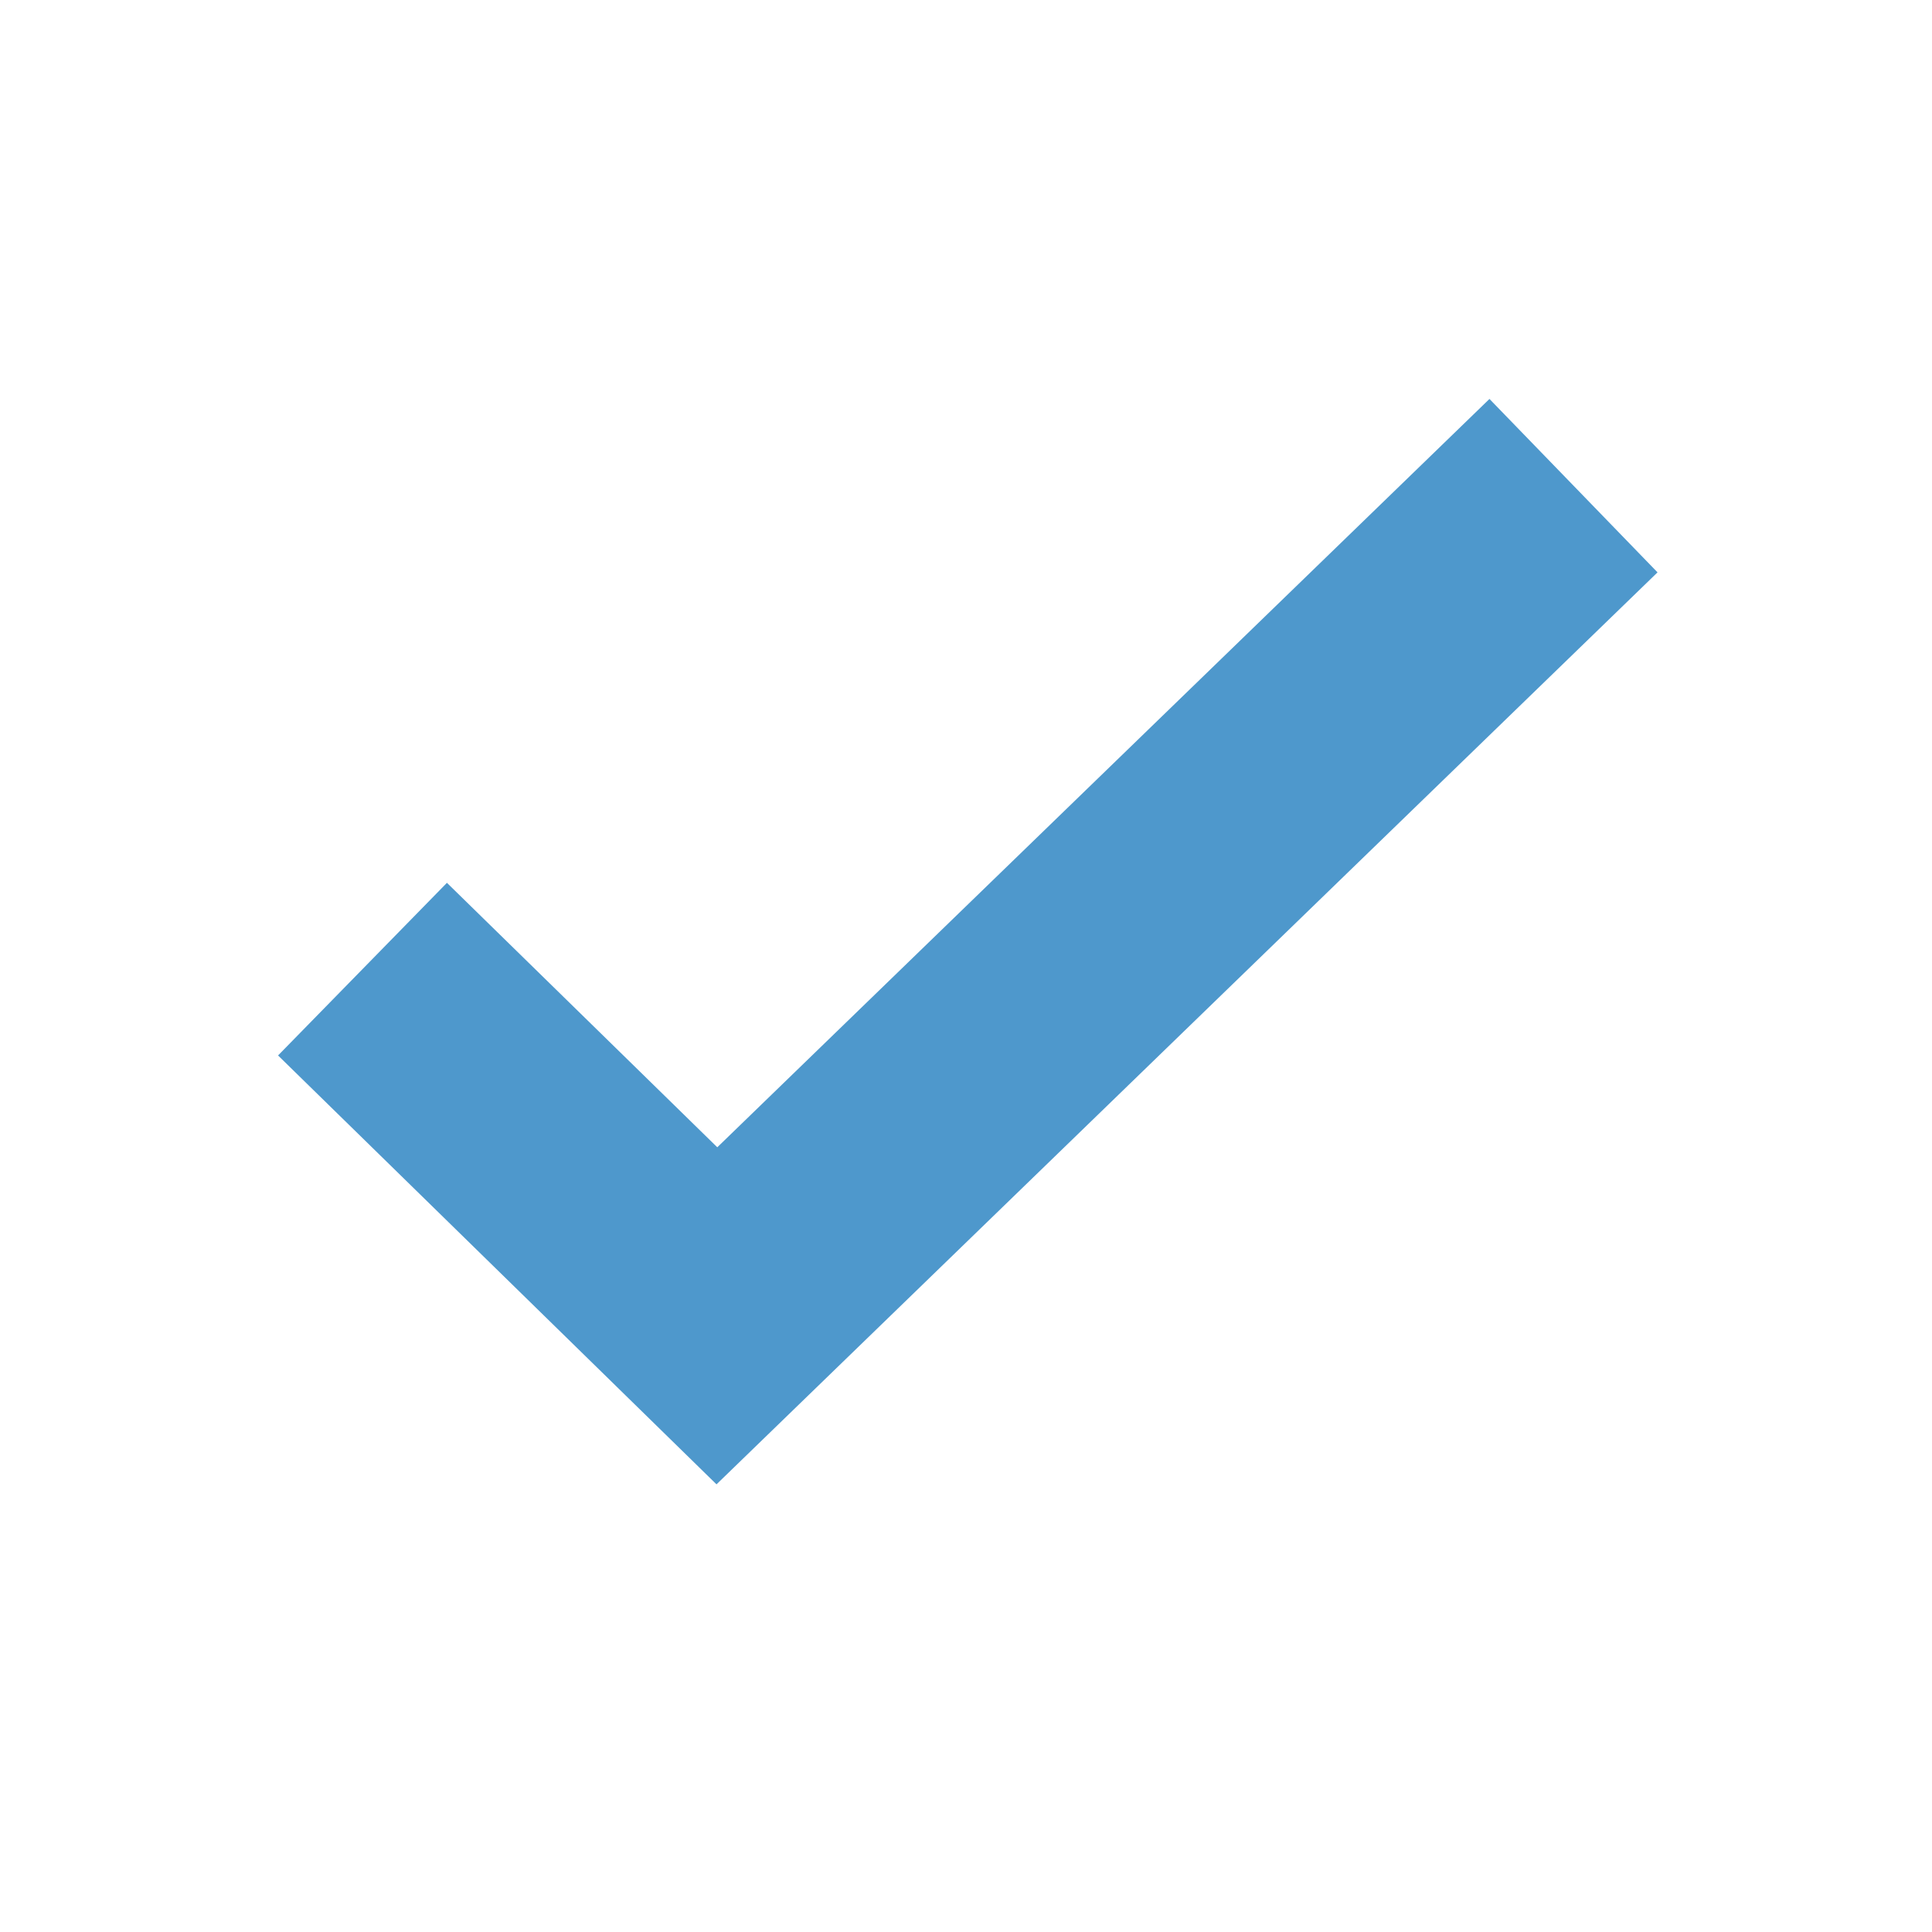
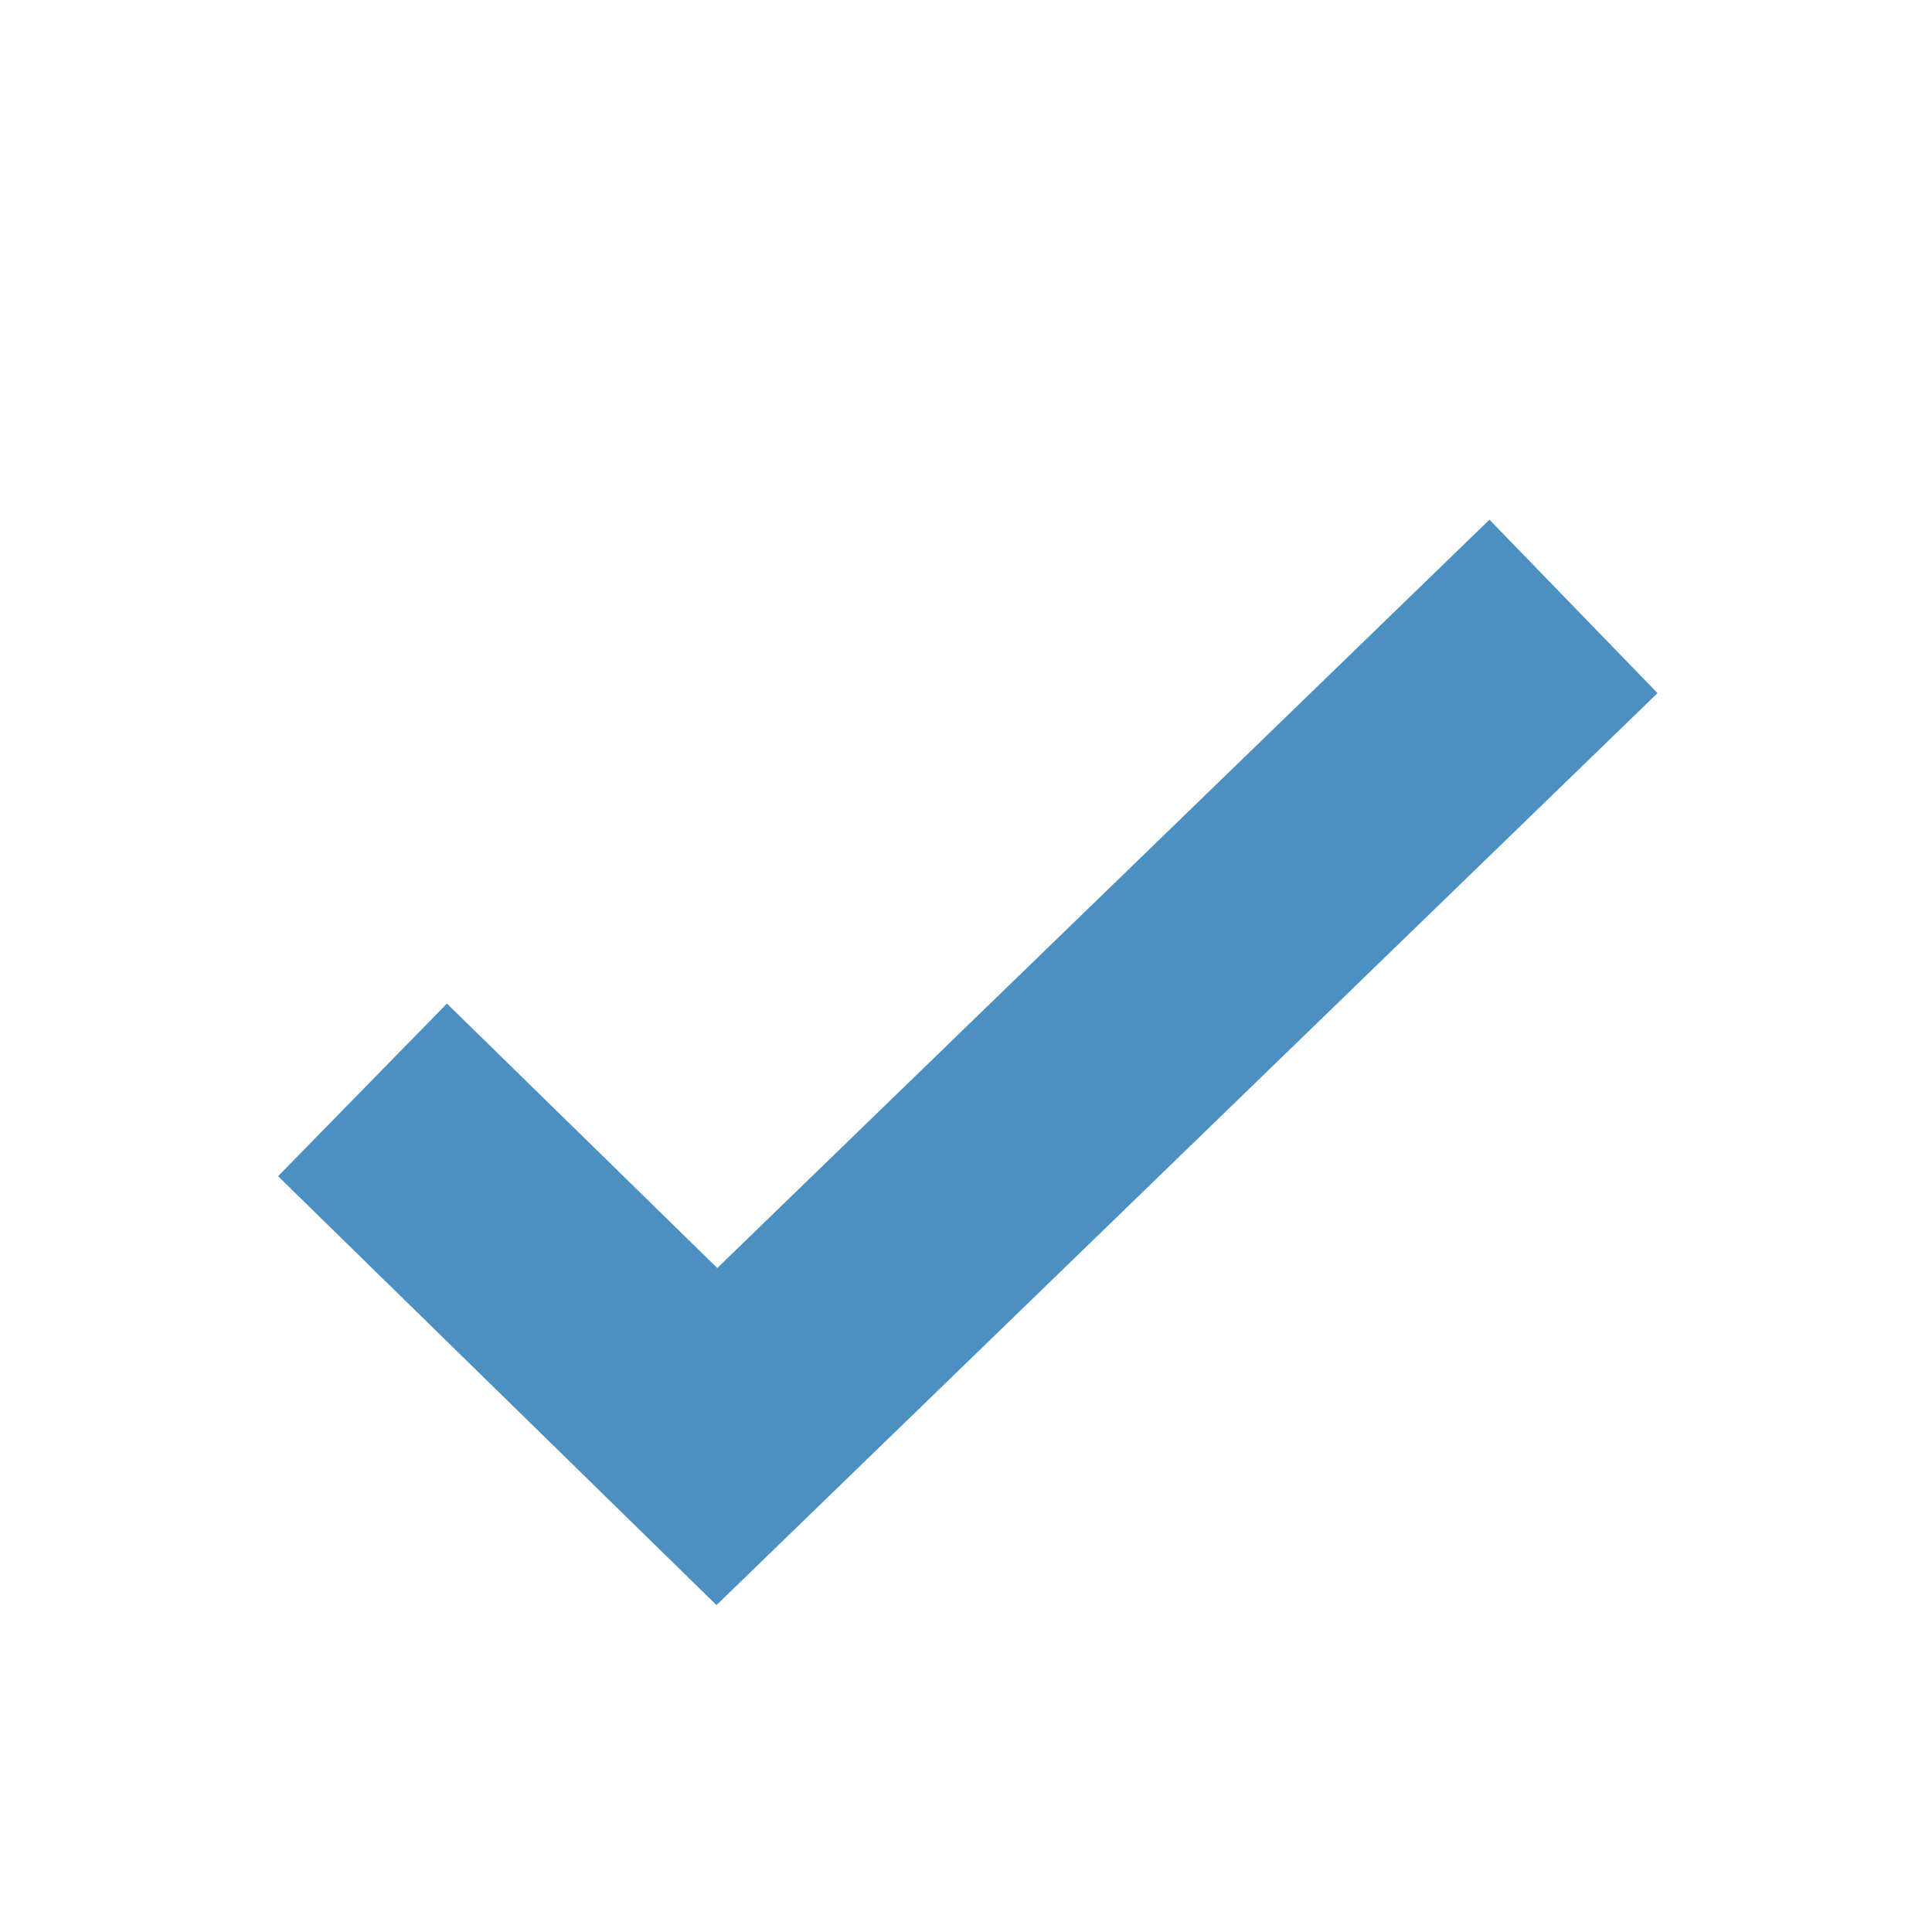
<svg xmlns="http://www.w3.org/2000/svg" width="16px" height="16px" viewBox="0 0 16 16" version="1.1">
  <defs />
  <g id="Page-1" stroke="none" stroke-width="1" fill="none" fill-rule="evenodd">
-     <g id="tick">
-       <path d="M8,3 L8,5 L8,3 Z" id="Rectangle" fill="#4E98CC" />
-       <polyline id="Path-2" stroke="#4E98CC" stroke-width="2" points="3.002 8.026 5.937 10.897 13.031 4.022" />
+     <g id="tick" stroke-width="2" stroke="#4C90C2">
+       <polyline id="Path-2" points="3.002 9.026 5.937 11.897 13.031 5.022" />
    </g>
  </g>
</svg>
